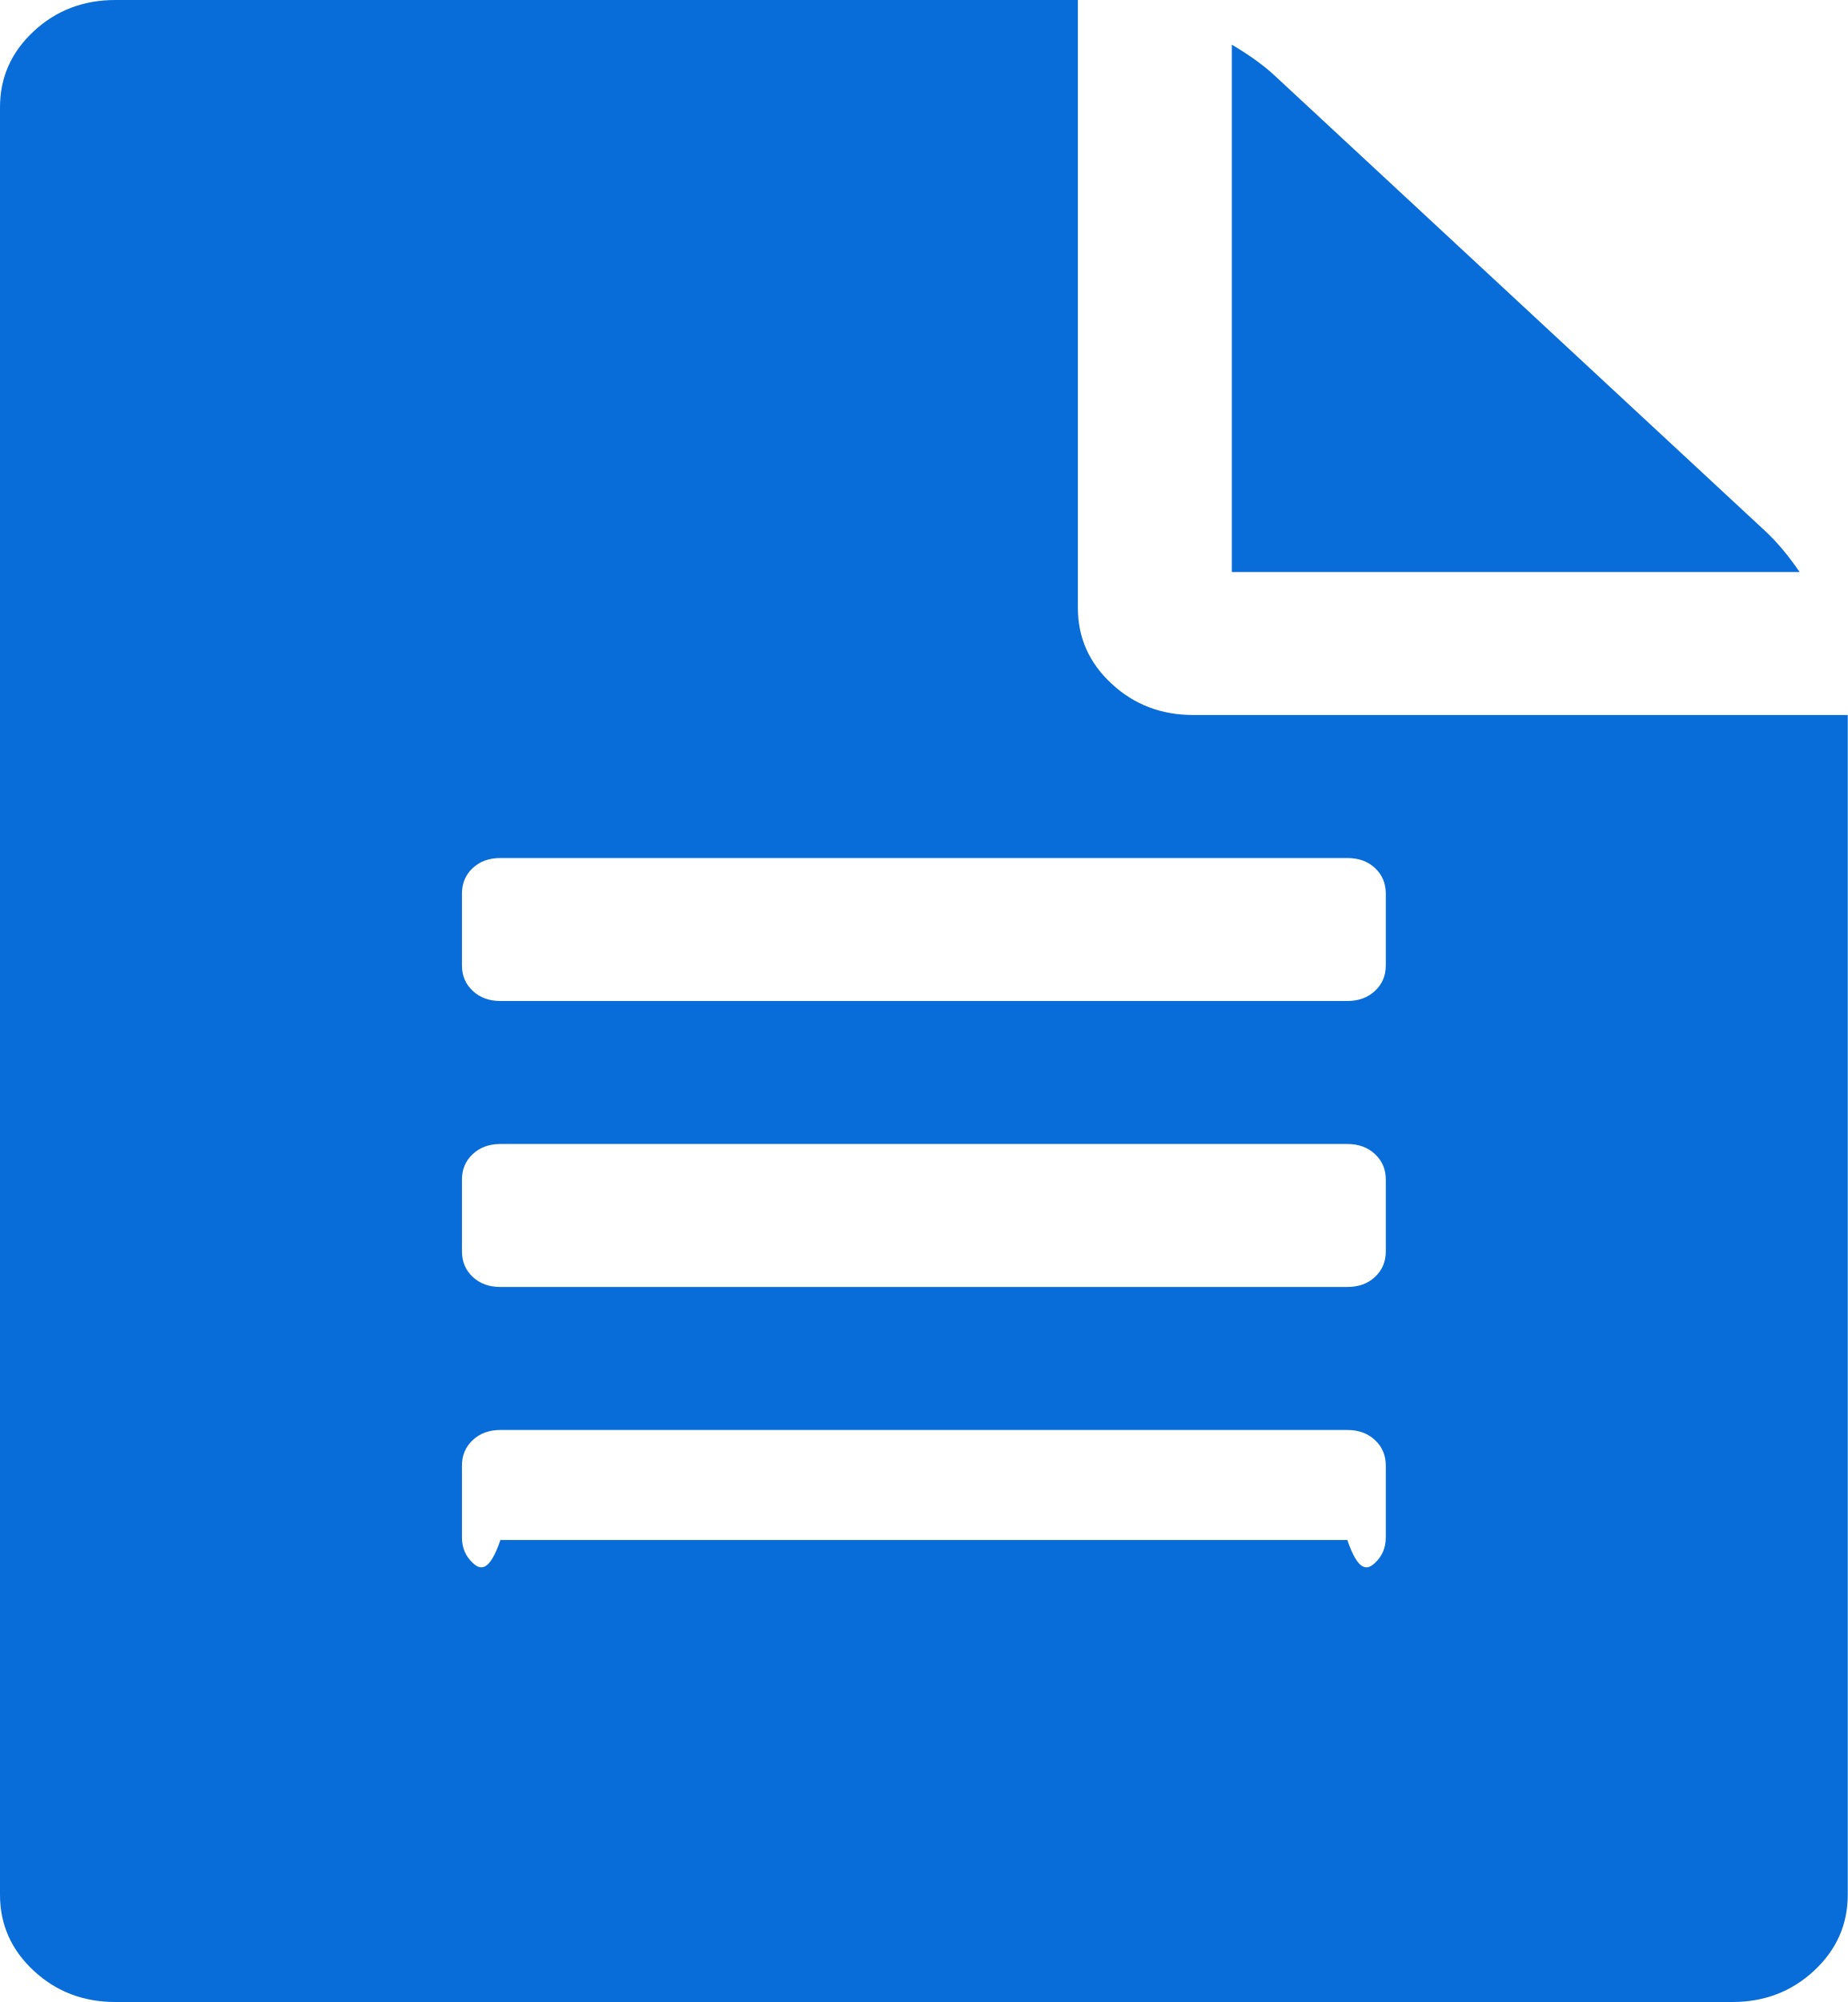
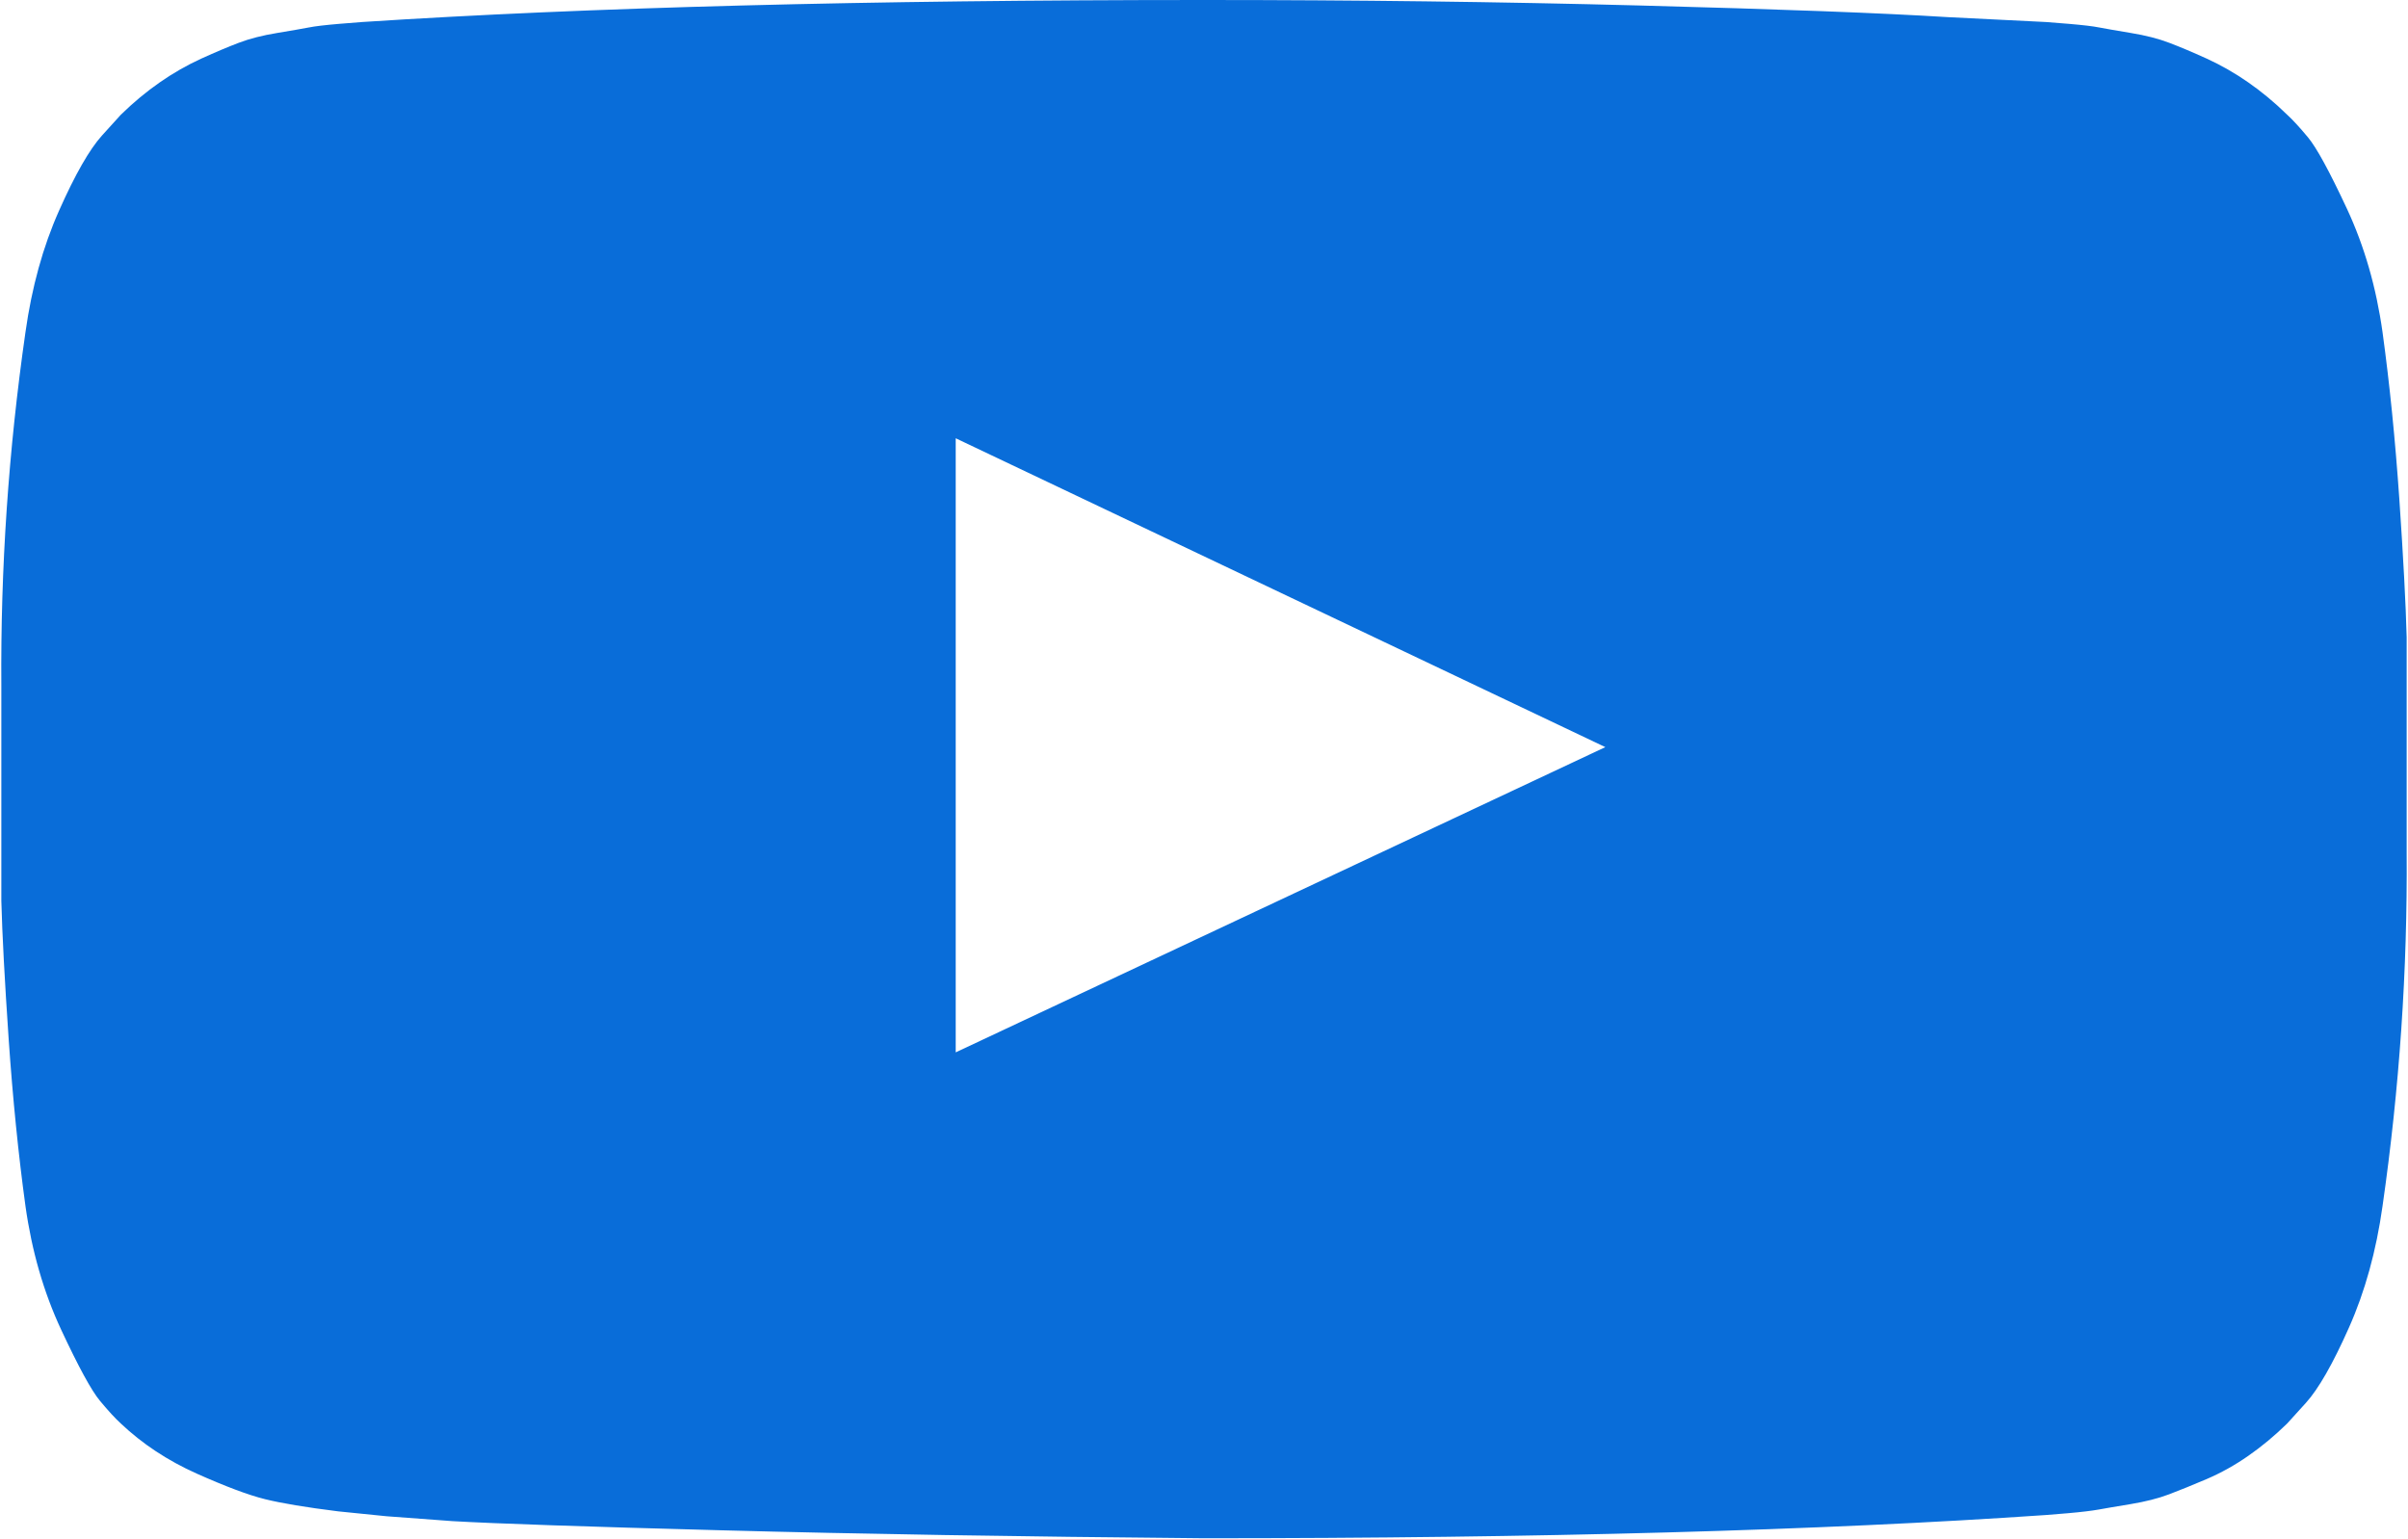
- <svg xmlns="http://www.w3.org/2000/svg" version="1.1" width="24px" height="26px">
-   <g transform="matrix(1 0 0 1 -57 -45 )">
-     <path d="M 16.562 0.987  L 22.938 6.906  C 23.083 7.042  23.229 7.216  23.375 7.429  L 16 7.429  L 16 0.58  C 16.229 0.716  16.417 0.851  16.562 0.987  Z M 14.438 8.879  C 14.729 9.15  15.083 9.286  15.5 9.286  L 24 9.286  L 24 24.607  C 24 24.994  23.854 25.323  23.562 25.594  C 23.271 25.865  22.917 26  22.5 26  L 1.5 26  C 1.083 26  0.729 25.865  0.438 25.594  C 0.146 25.323  0 24.994  0 24.607  L 0 1.393  C 0 1.006  0.146 0.677  0.438 0.406  C 0.729 0.135  1.083 0  1.5 0  L 14 0  L 14 7.893  C 14 8.28  14.146 8.609  14.438 8.879  Z M 17.859 20.298  C 17.953 20.211  18 20.1  18 19.964  L 18 19.036  C 18 18.9  17.953 18.789  17.859 18.702  C 17.766 18.615  17.646 18.571  17.5 18.571  L 6.5 18.571  C 6.354 18.571  6.234 18.615  6.141 18.702  C 6.047 18.789  6 18.9  6 19.036  L 6 19.964  C 6 20.1  6.047 20.211  6.141 20.298  C 6.234 20.385  6.354 20.429  6.5 20  L 17.5 20  C 17.646 20.429  17.766 20.385  17.859 20.298  Z M 17.859 16.584  C 17.953 16.497  18 16.385  18 16.25  L 18 15.321  C 18 15.186  17.953 15.075  17.859 14.988  C 17.766 14.901  17.646 14.857  17.5 14.857  L 6.5 14.857  C 6.354 14.857  6.234 14.901  6.141 14.988  C 6.047 15.075  6 15.186  6 15.321  L 6 16.25  C 6 16.385  6.047 16.497  6.141 16.584  C 6.234 16.671  6.354 16.714  6.5 16.714  L 17.5 16.714  C 17.646 16.714  17.766 16.671  17.859 16.584  Z M 17.859 12.869  C 17.953 12.782  18 12.671  18 12.536  L 18 11.607  C 18 11.472  17.953 11.36  17.859 11.273  C 17.766 11.186  17.646 11.143  17.5 11.143  L 6.5 11.143  C 6.354 11.143  6.234 11.186  6.141 11.273  C 6.047 11.36  6 11.472  6 11.607  L 6 12.536  C 6 12.671  6.047 12.782  6.141 12.869  C 6.234 12.956  6.354 13  6.5 13  L 17.5 13  C 17.646 13  17.766 12.956  17.859 12.869  Z " fill-rule="nonzero" fill="#096dd9" stroke="none" transform="matrix(1 0 0 1 57 45 )" />
+ <svg xmlns="http://www.w3.org/2000/svg" version="1.1" width="36px" height="23px">
+   <g transform="matrix(1 0 0 1 -57 -49 )">
+     <path d="M 14.288 6.553  L 14.288 15.735  L 24 11.171  L 14.288 6.553  Z M 5.418 0.329  C 8.776 0.11  12.97 0  18 0  C 20.247 0  22.418 0.027  24.512 0.082  C 26.605 0.137  28.14 0.195  29.117 0.256  L 30.582 0.329  C 30.595 0.329  30.709 0.338  30.923 0.356  C 31.137 0.374  31.291 0.392  31.385 0.411  C 31.478 0.429  31.635 0.456  31.856 0.493  C 32.077 0.529  32.268 0.578  32.428 0.639  C 32.589 0.7  32.776 0.779  32.99 0.876  C 33.204 0.974  33.411 1.092  33.612 1.232  C 33.813 1.372  34.007 1.533  34.194 1.716  C 34.274 1.789  34.378 1.901  34.505 2.054  C 34.632 2.206  34.826 2.562  35.087 3.121  C 35.348 3.681  35.525 4.296  35.619 4.965  C 35.726 5.744  35.809 6.574  35.87 7.457  C 35.93 8.339  35.967 9.03  35.98 9.529  L 35.98 10.259  L 35.98 12.741  C 35.993 14.506  35.873 16.27  35.619 18.035  C 35.525 18.704  35.358 19.31  35.117 19.851  C 34.876 20.393  34.662 20.767  34.475 20.974  L 34.194 21.284  C 34.007 21.467  33.813 21.628  33.612 21.768  C 33.411 21.908  33.204 22.023  32.99 22.115  C 32.776 22.206  32.589 22.282  32.428 22.343  C 32.268 22.404  32.077 22.452  31.856 22.489  C 31.635 22.525  31.475 22.553  31.375 22.571  C 31.274 22.589  31.12 22.608  30.913 22.626  C 30.706 22.644  30.595 22.653  30.582 22.653  C 27.224 22.884  23.03 23  18 23  C 15.231 22.976  12.826 22.936  10.786 22.881  C 8.746 22.827  7.405 22.781  6.763 22.744  L 5.779 22.671  L 5.057 22.598  C 4.575 22.538  4.211 22.477  3.963 22.416  C 3.716 22.355  3.375 22.227  2.94 22.033  C 2.505 21.838  2.127 21.588  1.806 21.284  C 1.726 21.211  1.622 21.099  1.495 20.946  C 1.368 20.794  1.174 20.438  0.913 19.879  C 0.652 19.319  0.475 18.704  0.381 18.035  C 0.274 17.256  0.191 16.426  0.13 15.543  C 0.07 14.661  0.033 13.97  0.02 13.471  L 0.02 12.741  L 0.02 10.259  C 0.007 8.494  0.127 6.73  0.381 4.965  C 0.475 4.296  0.642 3.69  0.883 3.149  C 1.124 2.607  1.338 2.233  1.525 2.026  L 1.806 1.716  C 1.993 1.533  2.187 1.372  2.388 1.232  C 2.589 1.092  2.796 0.974  3.01 0.876  C 3.224 0.779  3.411 0.7  3.572 0.639  C 3.732 0.578  3.923 0.529  4.144 0.493  C 4.365 0.456  4.522 0.429  4.615 0.411  C 4.709 0.392  4.863 0.374  5.077 0.356  C 5.291 0.338  5.405 0.329  5.418 0.329  Z " fill-rule="nonzero" fill="#096dd9" stroke="none" transform="matrix(1 0 0 1 57 49 )" />
  </g>
</svg>
